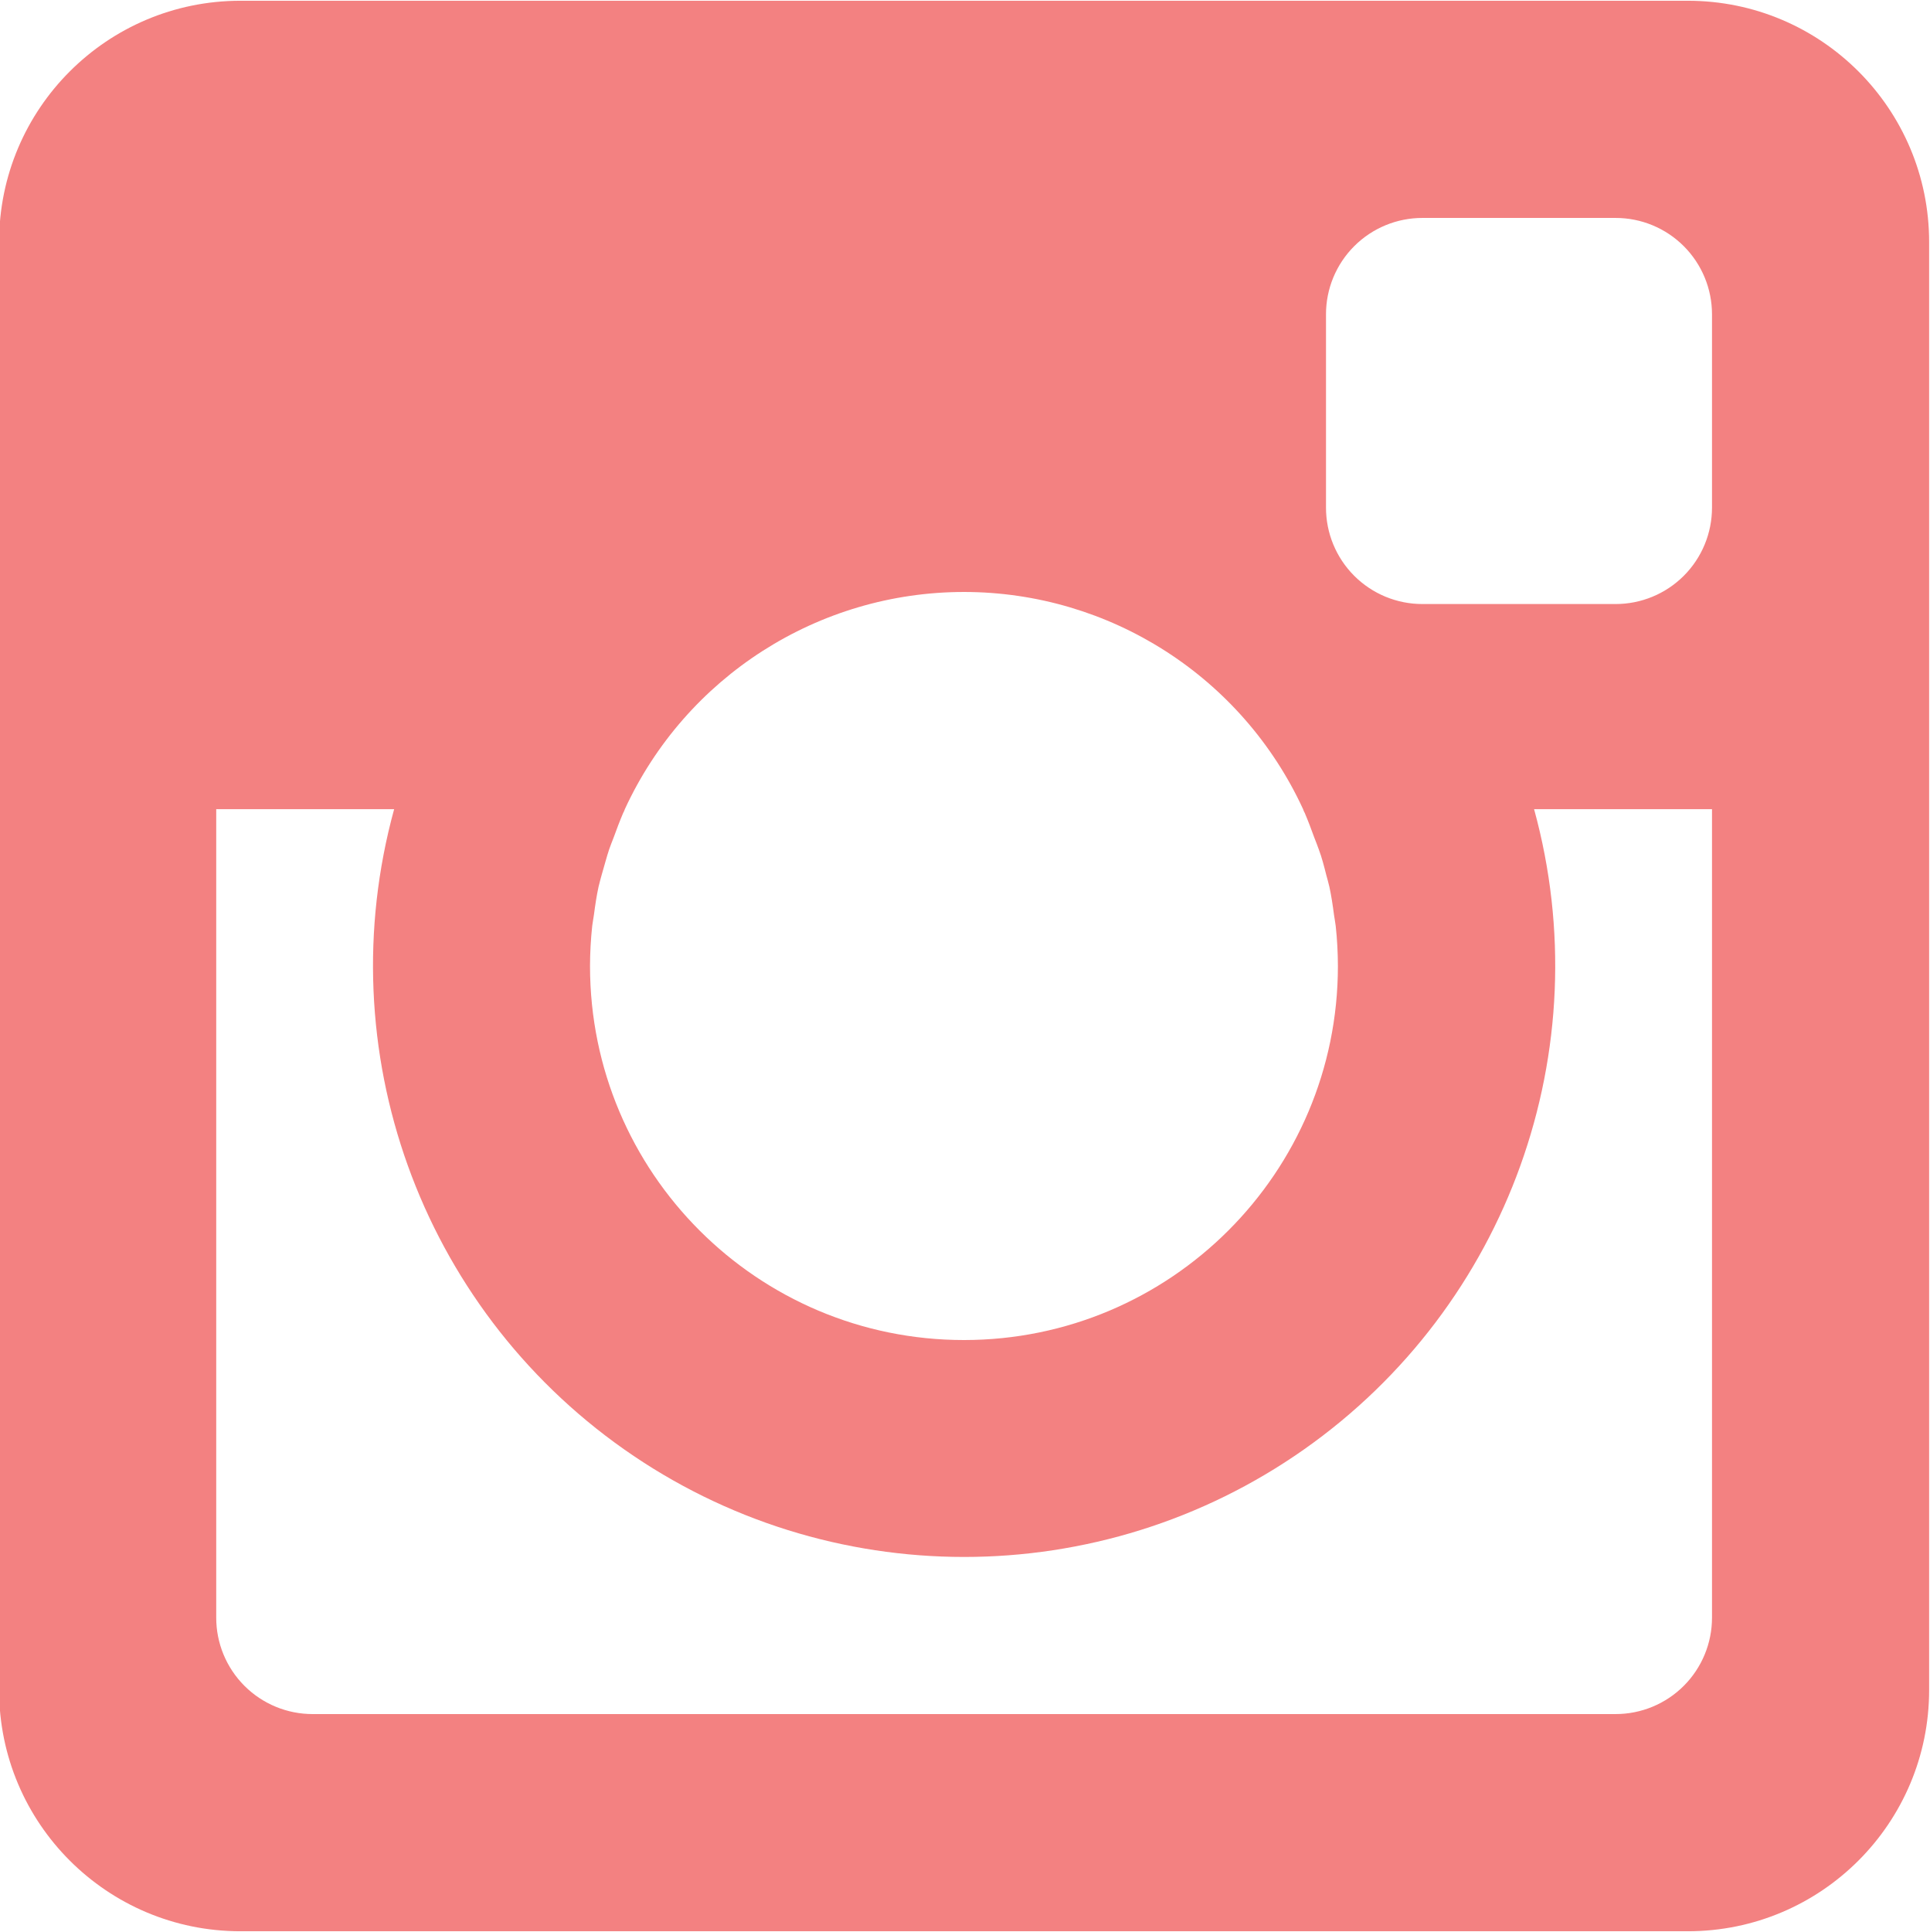
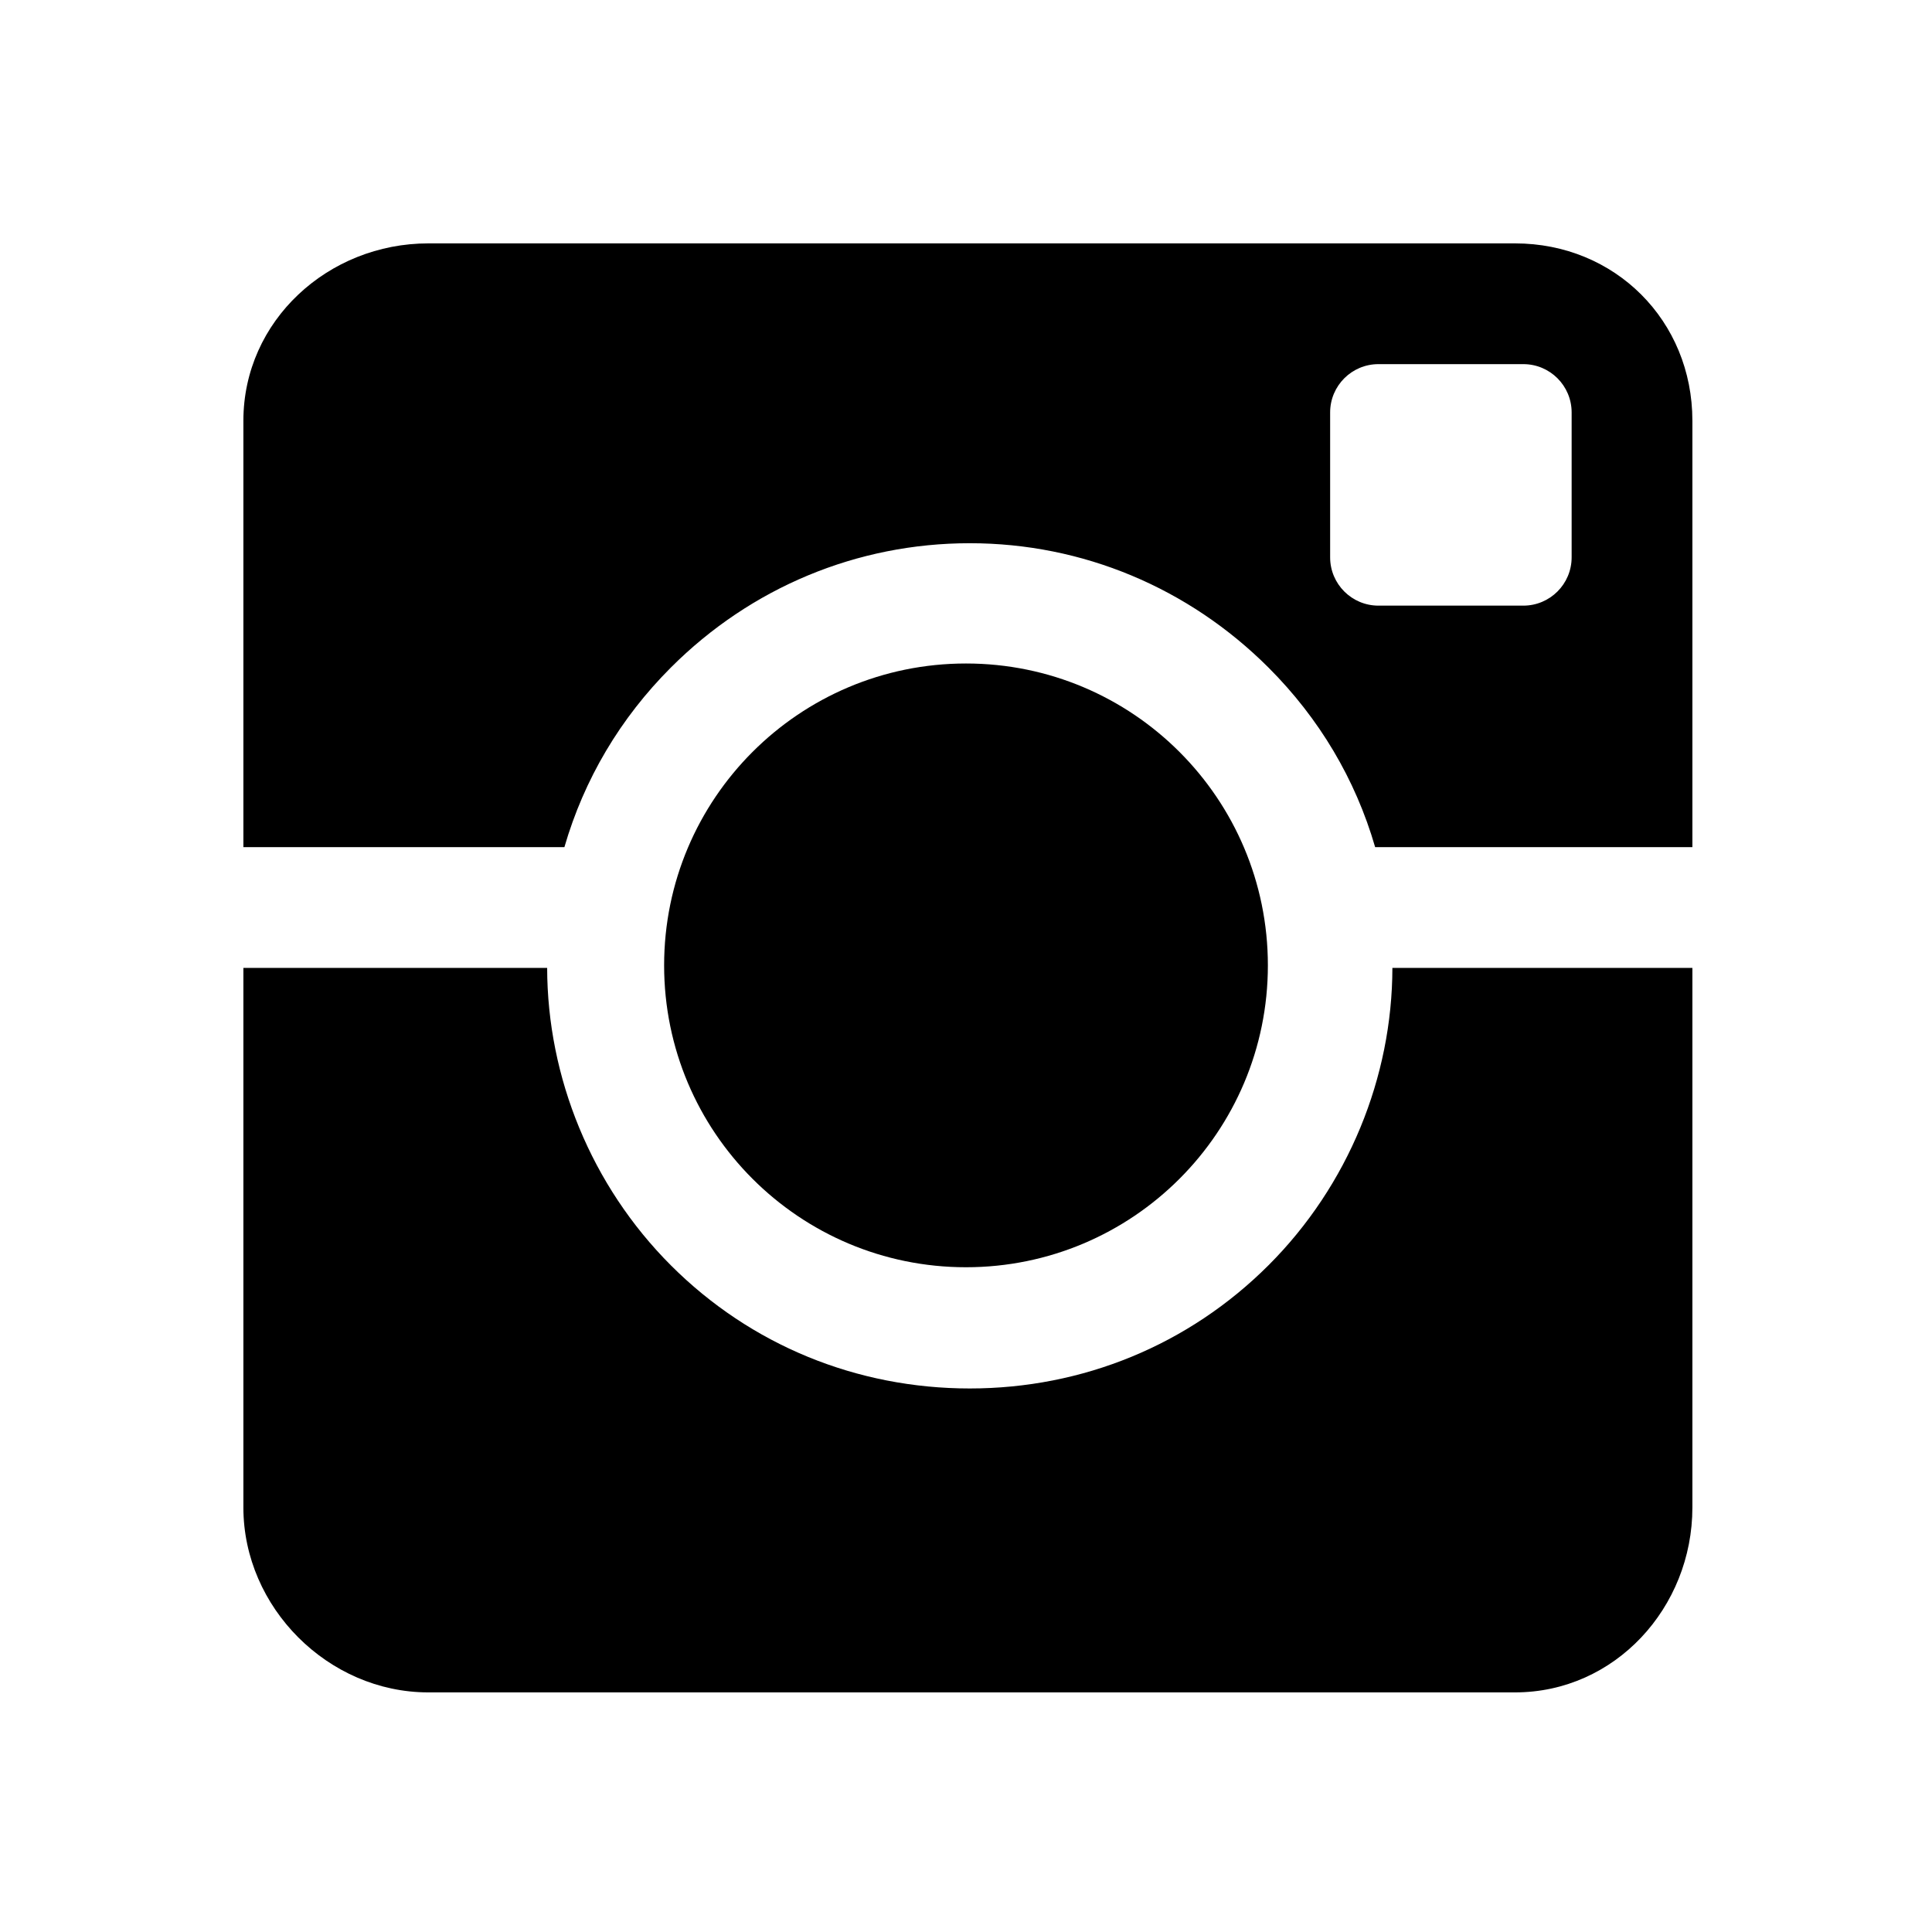
- <svg xmlns="http://www.w3.org/2000/svg" width="25.594" height="25.62" viewBox="0 0 25.594 25.62">
-   <defs>
-     <style>
-       .cls-1 {
-         fill: #f38181;
-         fill-rule: evenodd;
-       }
-     </style>
-   </defs>
-   <path id="instagram" class="cls-1" d="M632.7,1217.8H613.5a3.2,3.2,0,0,1-3.2-3.2v-19.2a3.2,3.2,0,0,1,3.2-3.2h19.2a3.2,3.2,0,0,1,3.2,3.2v19.2A3.2,3.2,0,0,1,632.7,1217.8Zm-9.6-17.76a4.954,4.954,0,0,0-4.5,2.88h0a0.244,0.244,0,0,1-.022.05c-0.047.11-.088,0.22-0.128,0.33-0.019.05-.04,0.1-0.057,0.15-0.037.11-.067,0.23-0.1,0.34-0.014.05-.03,0.11-0.042,0.16-0.026.12-.044,0.24-0.061,0.37-0.007.05-.017,0.1-0.023,0.15a5.074,5.074,0,0,0-.029.53,4.96,4.96,0,1,0,9.92,0,5.074,5.074,0,0,0-.029-0.53c-0.006-.05-0.016-0.1-0.023-0.15-0.017-.13-0.035-0.25-0.061-0.37-0.012-.05-0.028-0.11-0.042-0.16-0.028-.11-0.058-0.23-0.1-0.34-0.017-.05-0.038-0.1-0.057-0.15-0.04-.11-0.081-0.22-0.128-0.33a0.244,0.244,0,0,1-.022-0.05h0A4.954,4.954,0,0,0,623.1,1200.04Zm9.92-3.68a1.278,1.278,0,0,0-1.28-1.28h-2.56a1.278,1.278,0,0,0-1.28,1.28v2.56a1.278,1.278,0,0,0,1.28,1.28h2.56a1.278,1.278,0,0,0,1.28-1.28v-2.56Zm0,6.56h-2.36a7.84,7.84,0,1,1-15.12,0h-2.36v10.72a1.278,1.278,0,0,0,1.28,1.28h17.28a1.278,1.278,0,0,0,1.28-1.28v-10.72Z" transform="translate(-610.312 -1192.19)" />
+ <svg xmlns="http://www.w3.org/2000/svg" version="1.1" id="Layer_1" x="0px" y="0px" width="512px" height="512px" viewBox="0 0 512 512" enable-background="new 0 0 512 512" xml:space="preserve">
+   <g>
+     <circle cx="256" cy="255.833" r="80" />
+   </g>
+   <g>
+     <path d="M177.805,176.887c21.154-21.154,49.279-32.929,79.195-32.929s58.041,11.837,79.195,32.991   c13.422,13.422,23.011,29.551,28.232,47.551H448.5v-113c0-26.51-20.49-47-47-47h-288c-26.51,0-49,20.49-49,47v113h85.072   C154.794,206.5,164.383,190.309,177.805,176.887z M416.5,147.7c0,7.069-5.73,12.8-12.8,12.8h-38.4c-7.069,0-12.8-5.73-12.8-12.8   v-38.4c0-7.069,5.73-12.8,12.8-12.8h38.4c7.069,0,12.8,5.73,12.8,12.8V147.7z" />
+     <path d="M336.195,335.279c-21.154,21.154-49.279,32.679-79.195,32.679s-58.041-11.462-79.195-32.616   c-21.115-21.115-32.759-49.842-32.803-78.842H64.5v143c0,26.51,22.49,49,49,49h288c26.51,0,47-22.49,47-49v-143h-79.502   C368.955,285.5,357.311,314.164,336.195,335.279z" />
+   </g>
</svg>
